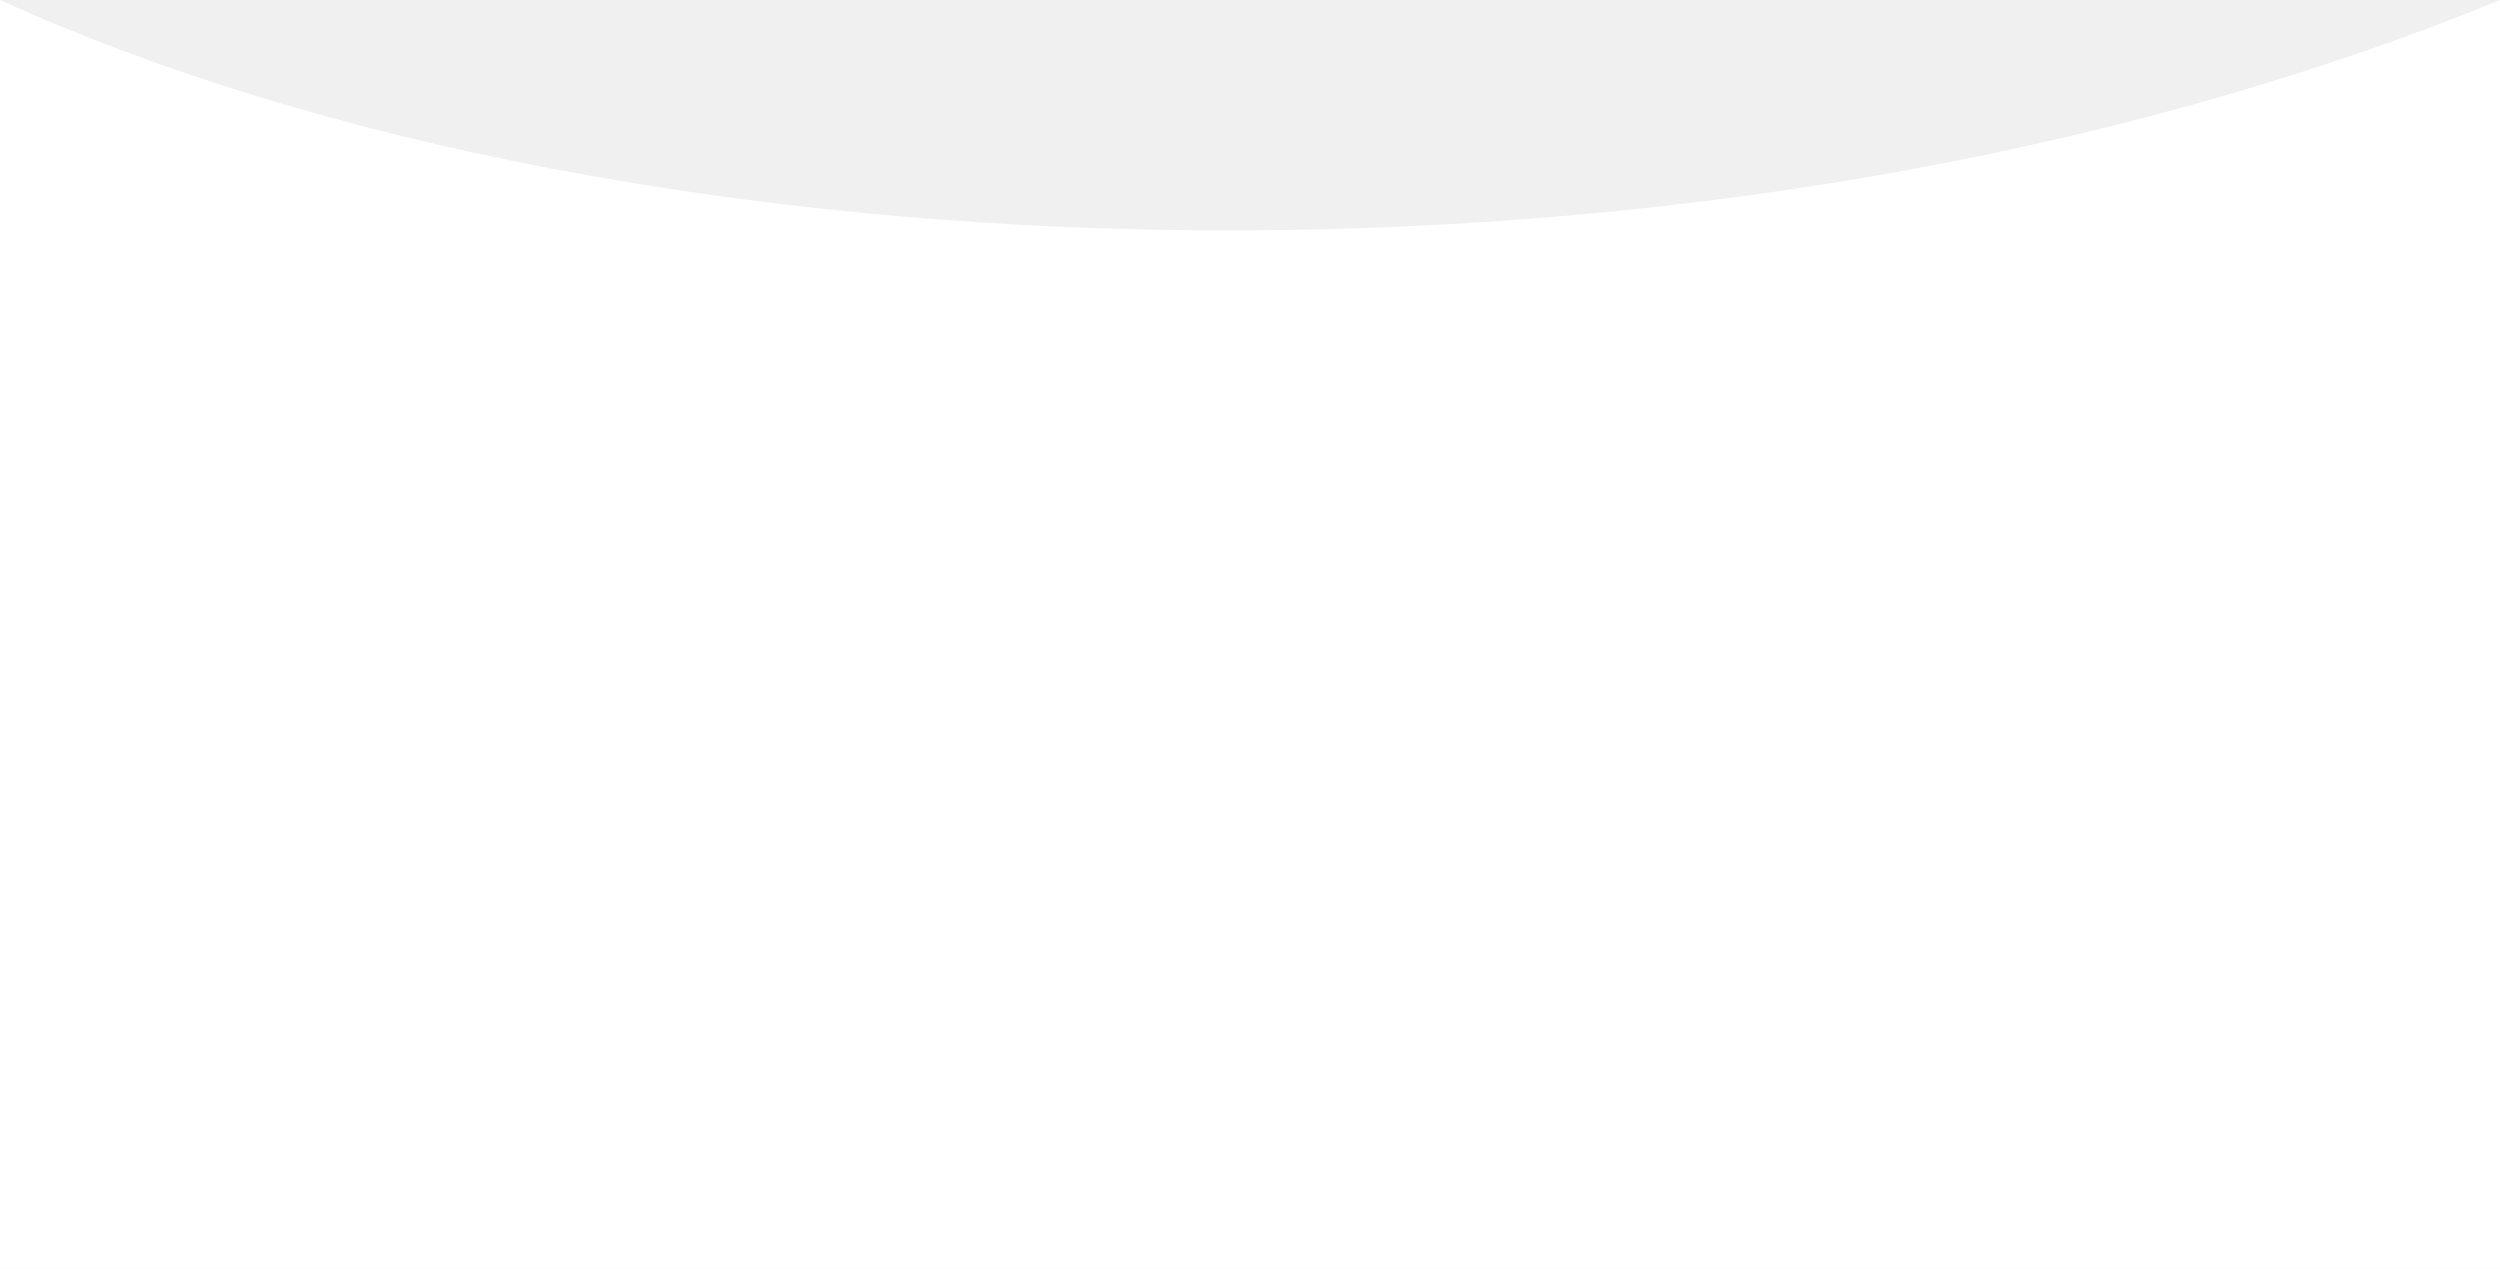
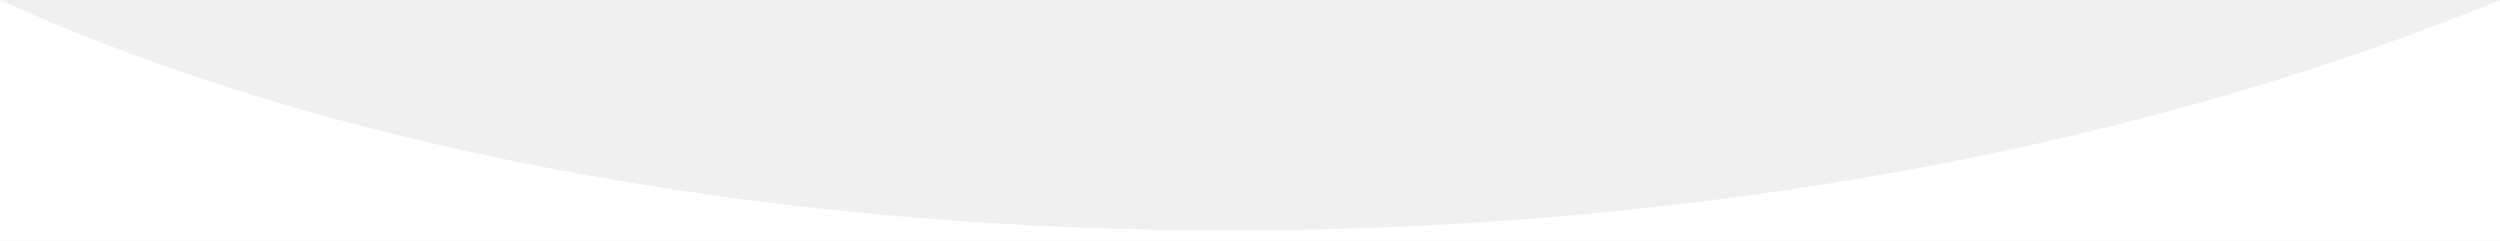
- <svg xmlns="http://www.w3.org/2000/svg" id="Layer_2" data-name="Layer 2" viewBox="0 0 89 45.17">
+ <svg xmlns="http://www.w3.org/2000/svg" id="Layer_2" data-name="Layer 2" viewBox="0 0 89 8.57">
  <defs>
    <style>
      .cls-1 {
        fill: #fff;
        stroke-width: 0px;
      }
    </style>
  </defs>
  <g id="Layer_1-2" data-name="Layer 1">
-     <path class="cls-1" d="M0,0c22.77,10.37,61,11.49,89,0v45.17H0V0Z" />
+     <path class="cls-1" d="M0,0c22.77,10.37,61,11.49,89,0v8.57H0V0Z" />
  </g>
</svg>
